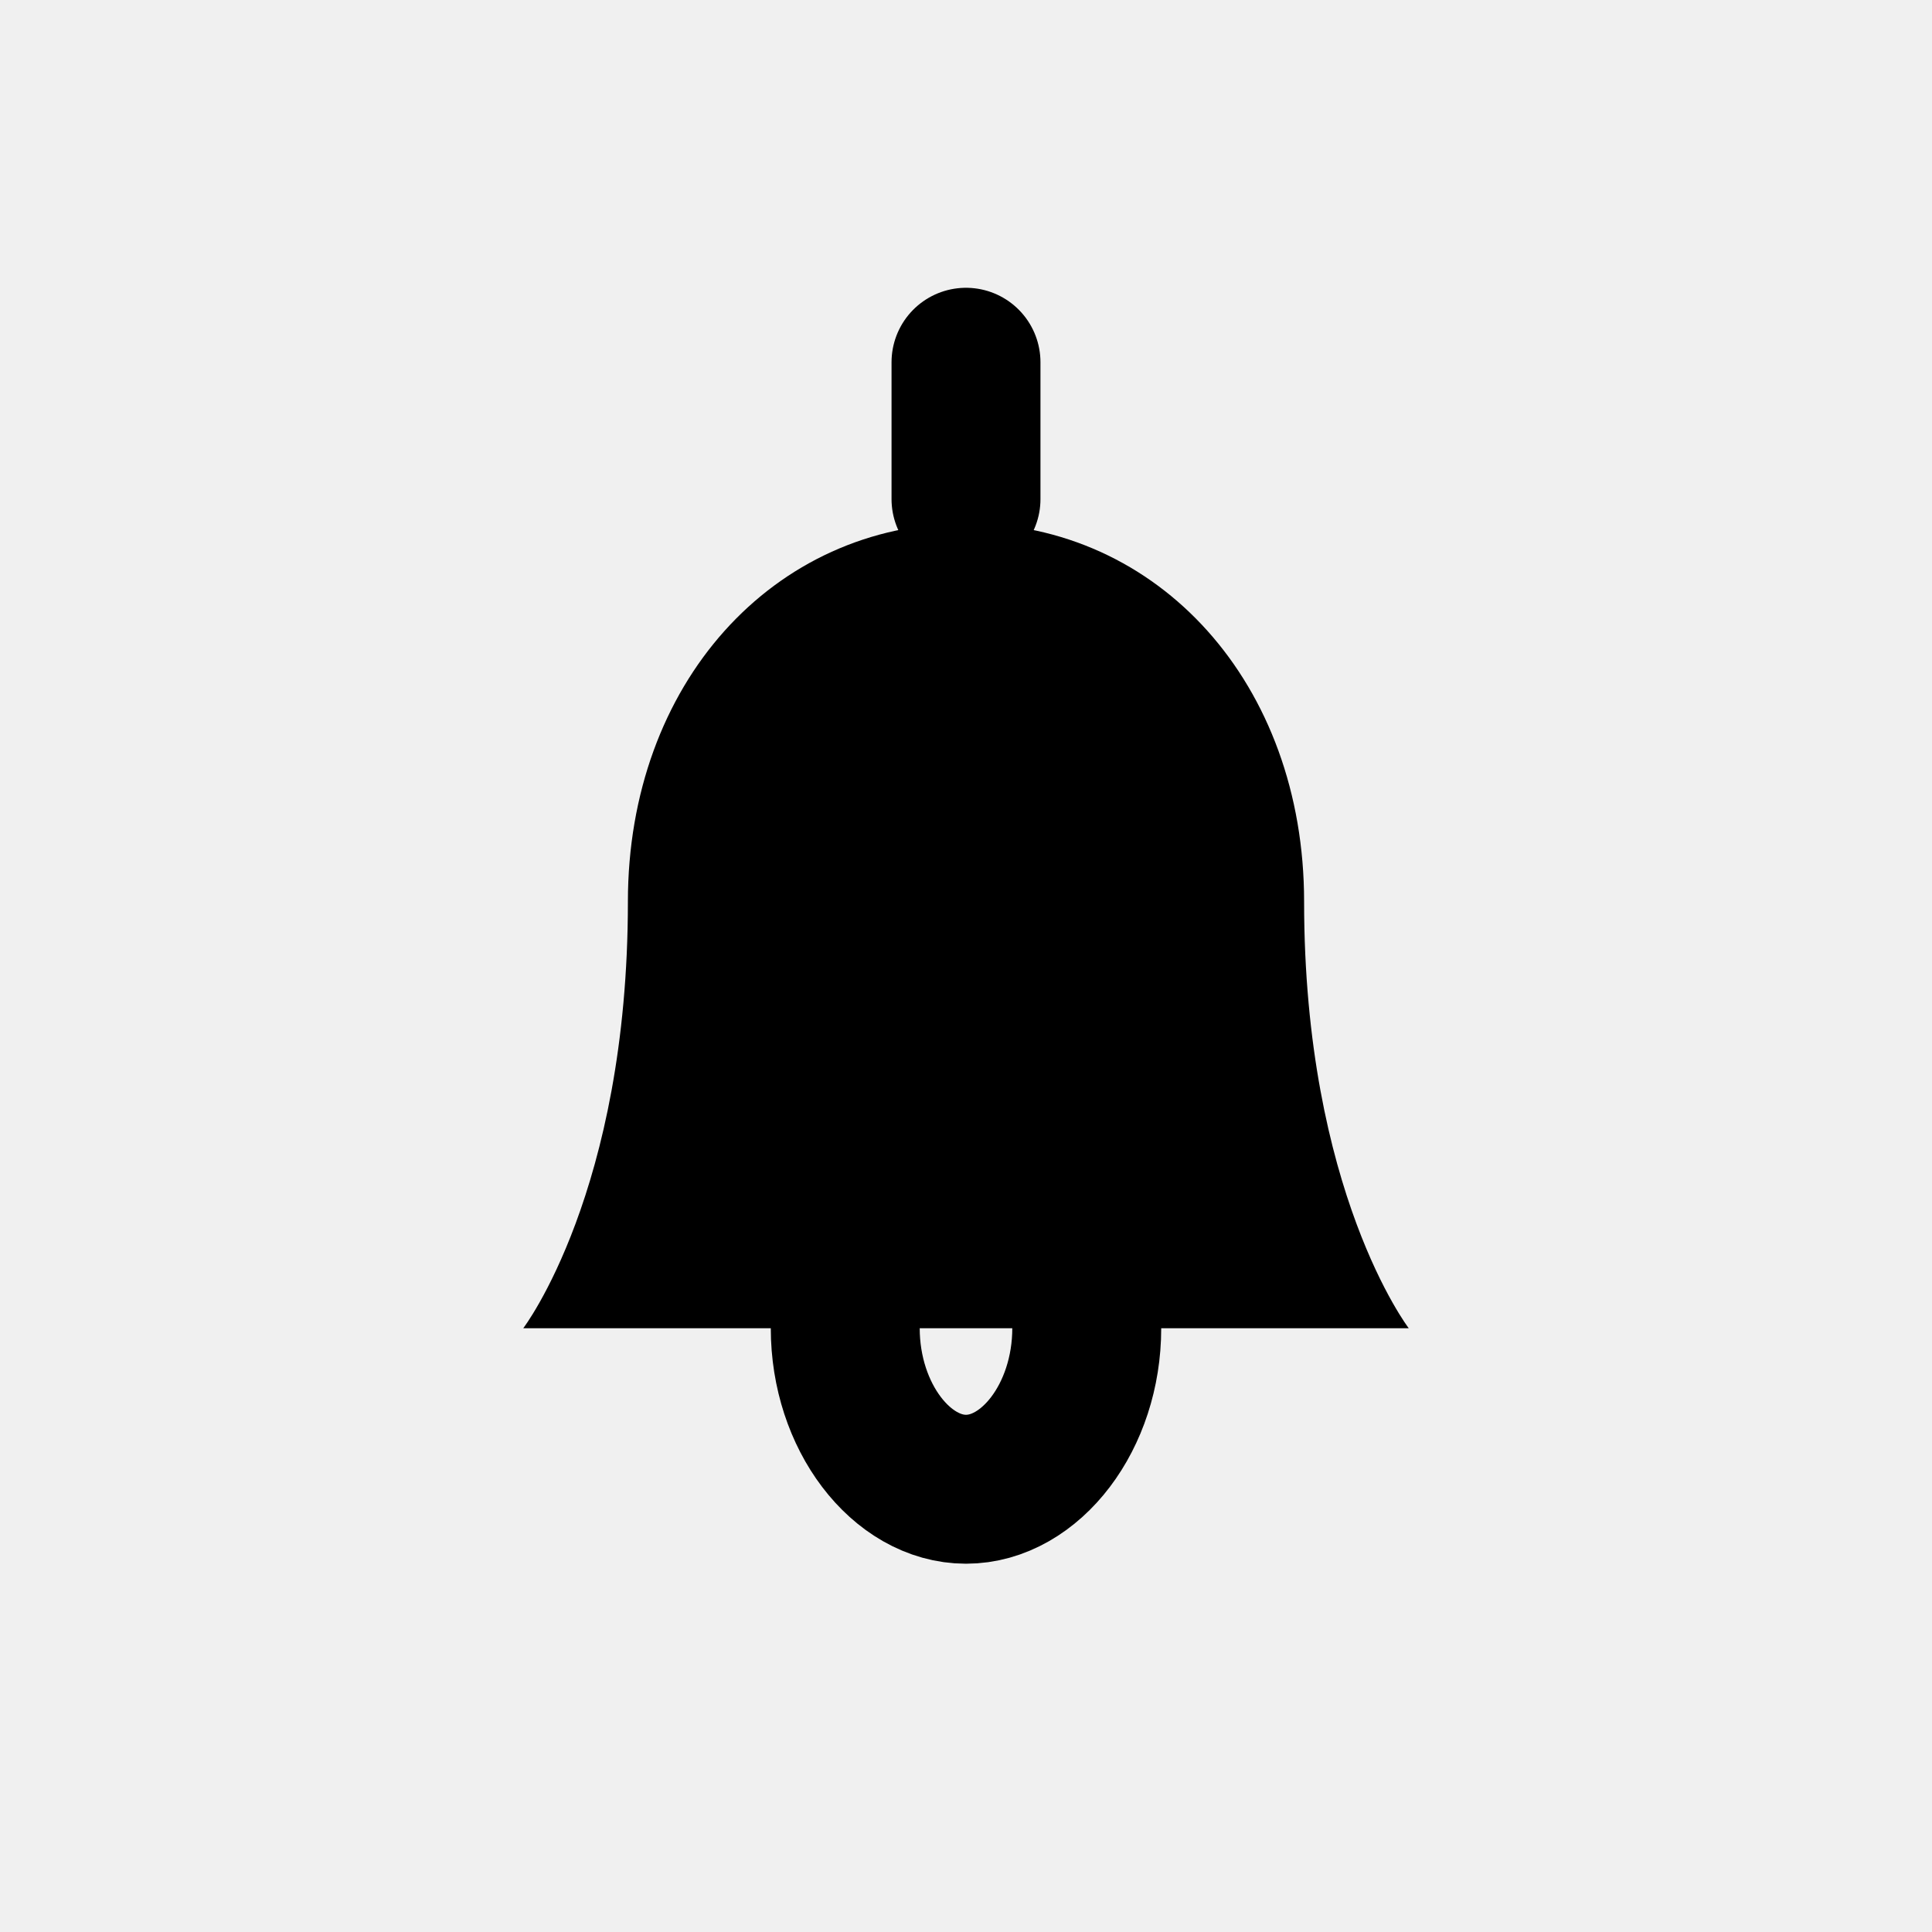
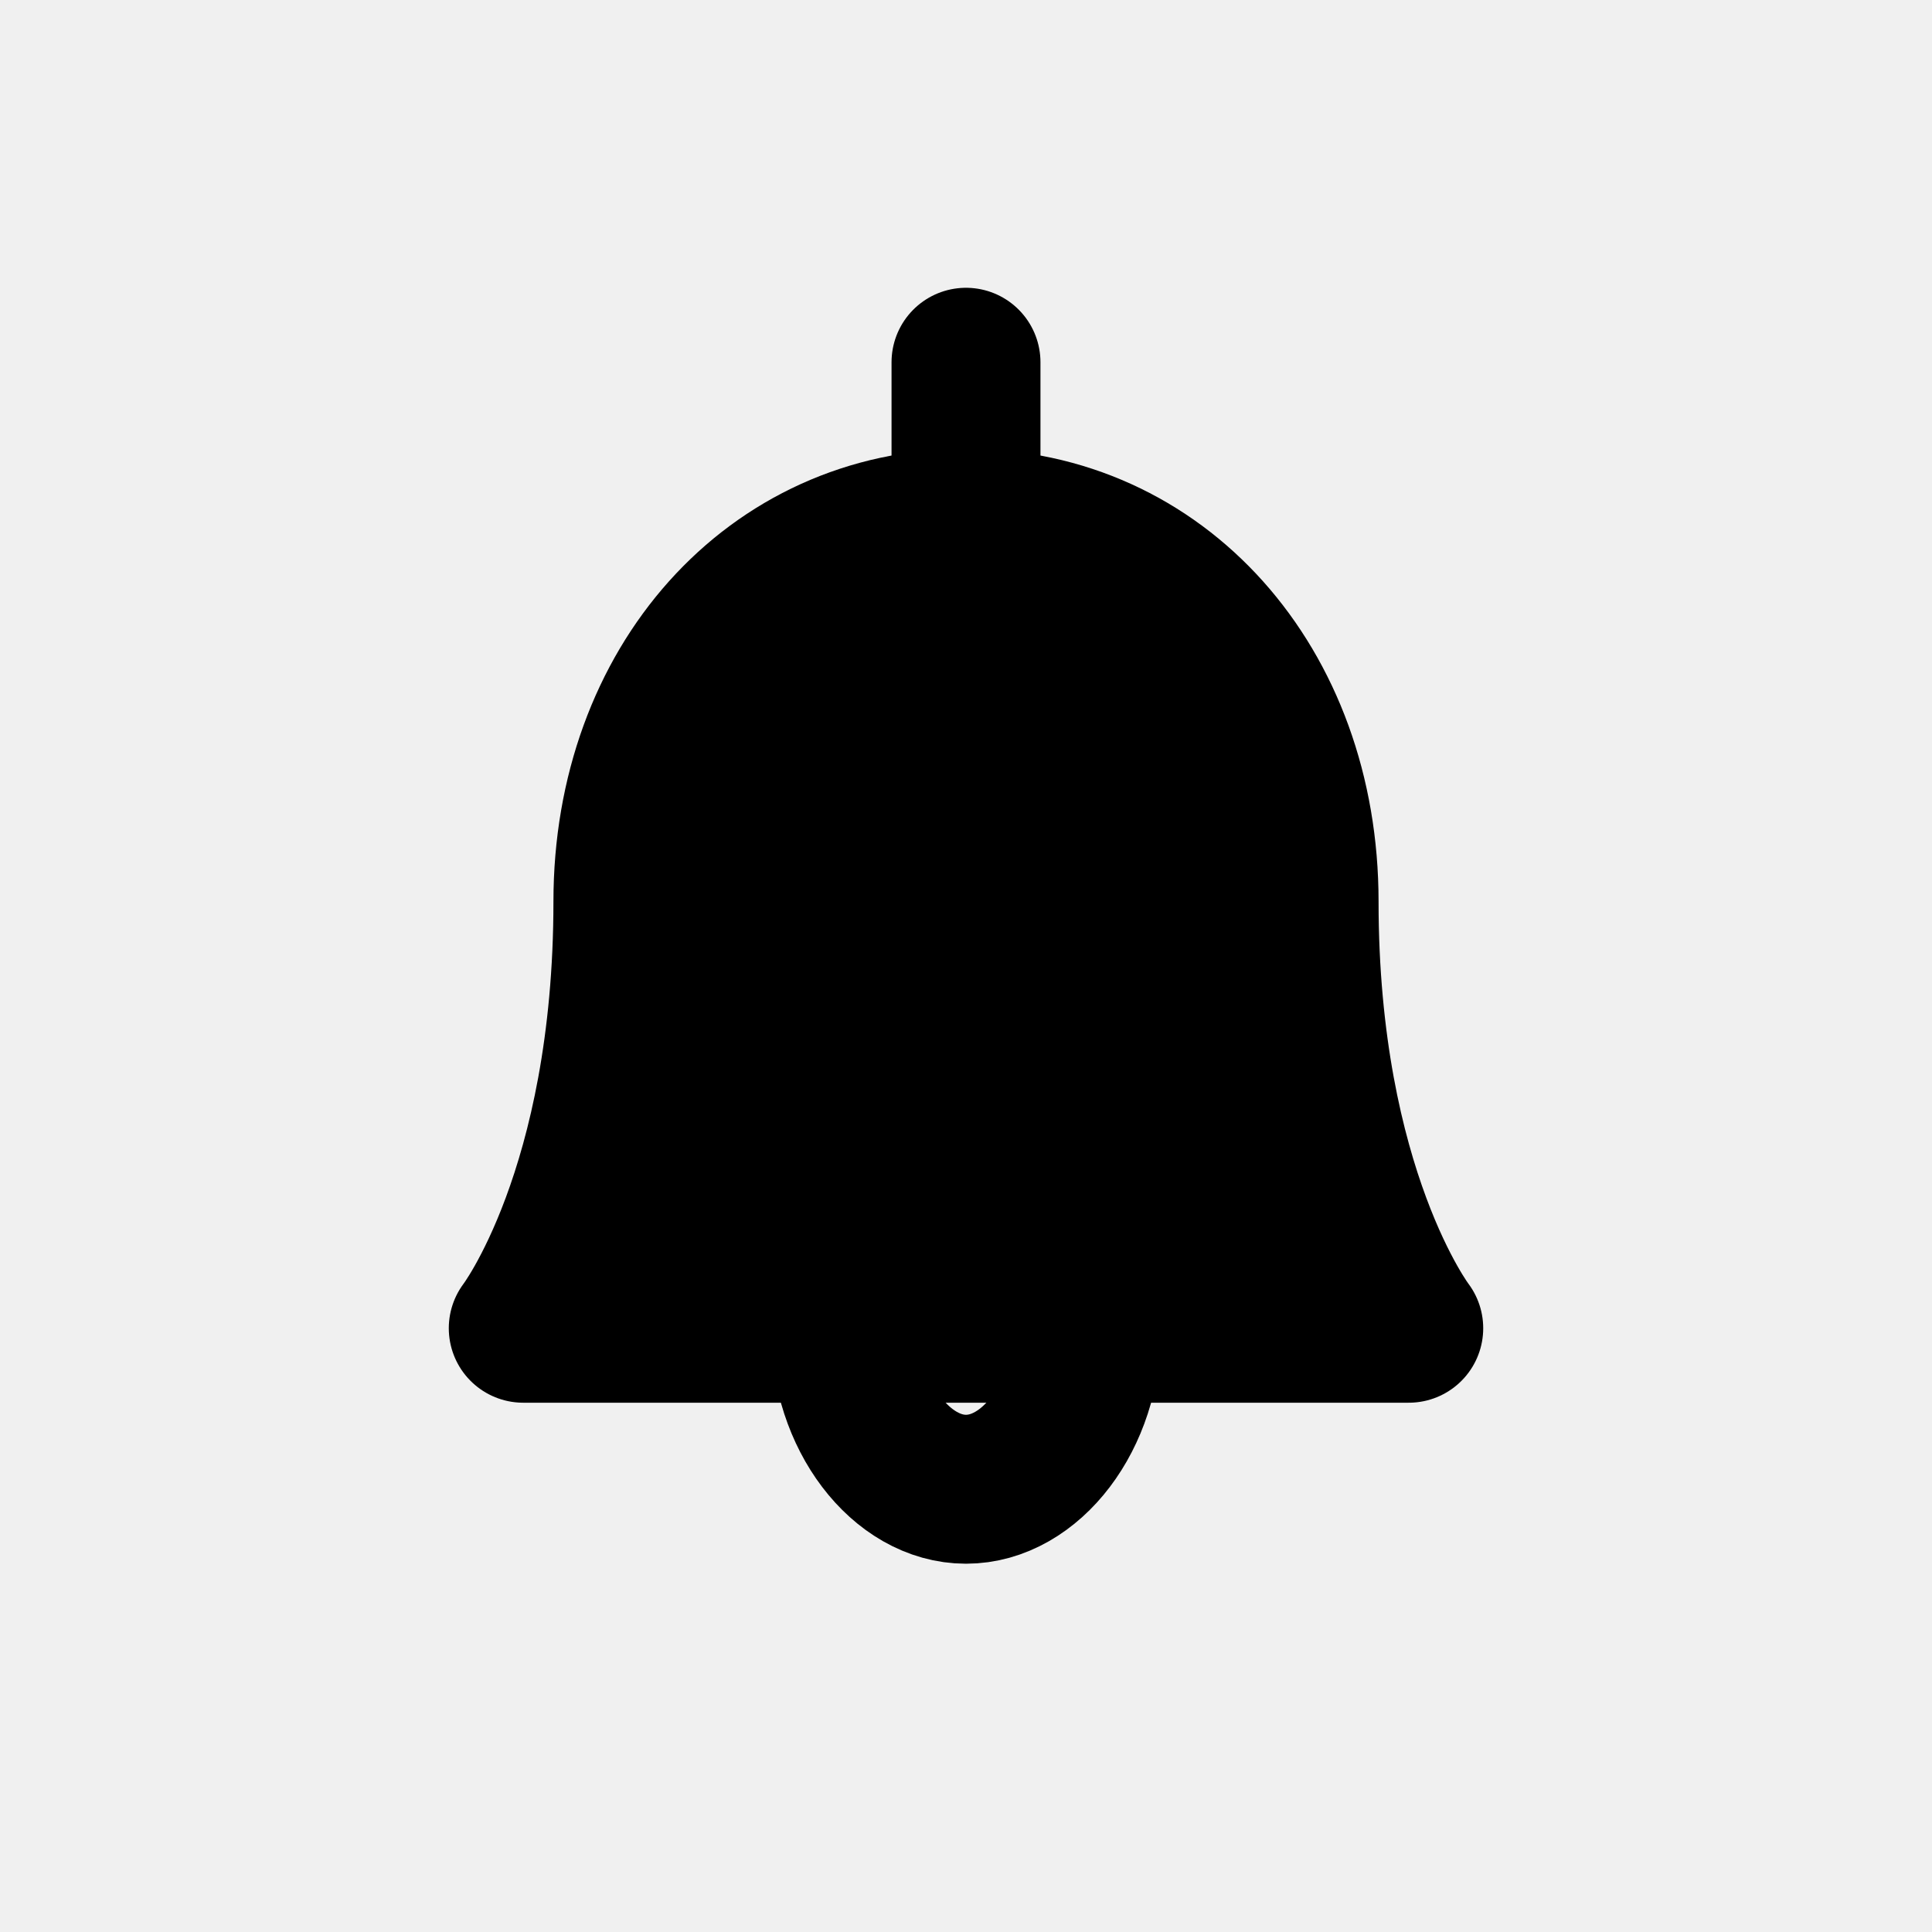
<svg xmlns="http://www.w3.org/2000/svg" viewBox="0 0 24 24" width="24" height="24" fill="none" aria-hidden="true">
-   <path d="M6.5 16.5 H17.5 C17.5 16.5 16.2 14.8 16.2 11.2 C16.2 8.5 14.4 6.5 12 6.5 C9.6 6.5 7.8 8.5 7.8 11.2 C7.8 14.8 6.5 16.5 6.5 16.5 Z" fill="currentColor" />
-   <path d="M10.5 16.5 C10.5 17.6 11.2 18.5 12 18.5 C12.8 18.5 13.5 17.6 13.5 16.5" stroke="currentColor" stroke-width="1.85" stroke-linecap="round" stroke-linejoin="round" fill="none" />
-   <line x1="12" y1="4.5" x2="12" y2="6.2" stroke="currentColor" stroke-width="1.85" stroke-linecap="round" stroke-linejoin="round" fill="none" />
+   <defs>
+     <mask id="notificationsMask" maskUnits="userSpaceOnUse" x="0" y="0" width="24" height="24">
+       <path d="M6.5 16.5 H17.5 C17.5 16.5 16.2 14.8 16.2 11.2 C16.2 8.5 14.4 6.5 12 6.5 C9.6 6.5 7.8 8.5 7.8 11.2 C7.8 14.8 6.5 16.5 6.5 16.5 Z" fill="#fff" stroke="#fff" stroke-width="1.85" stroke-linejoin="round" />
+       <path d="M10.5 16.5 C10.5 17.6 11.2 18.5 12 18.5 C12.8 18.5 13.5 17.6 13.5 16.5" fill="none" stroke="#fff" stroke-width="1.85" stroke-linecap="round" stroke-linejoin="round" />
+       <line x1="12" y1="4.5" x2="12" y2="6.2" fill="none" stroke="#fff" stroke-width="1.85" stroke-linecap="round" stroke-linejoin="round" />
+     </mask>
+   </defs>
+   <rect width="24" height="24" fill="currentColor" mask="url(#notificationsMask)" />
</svg>
